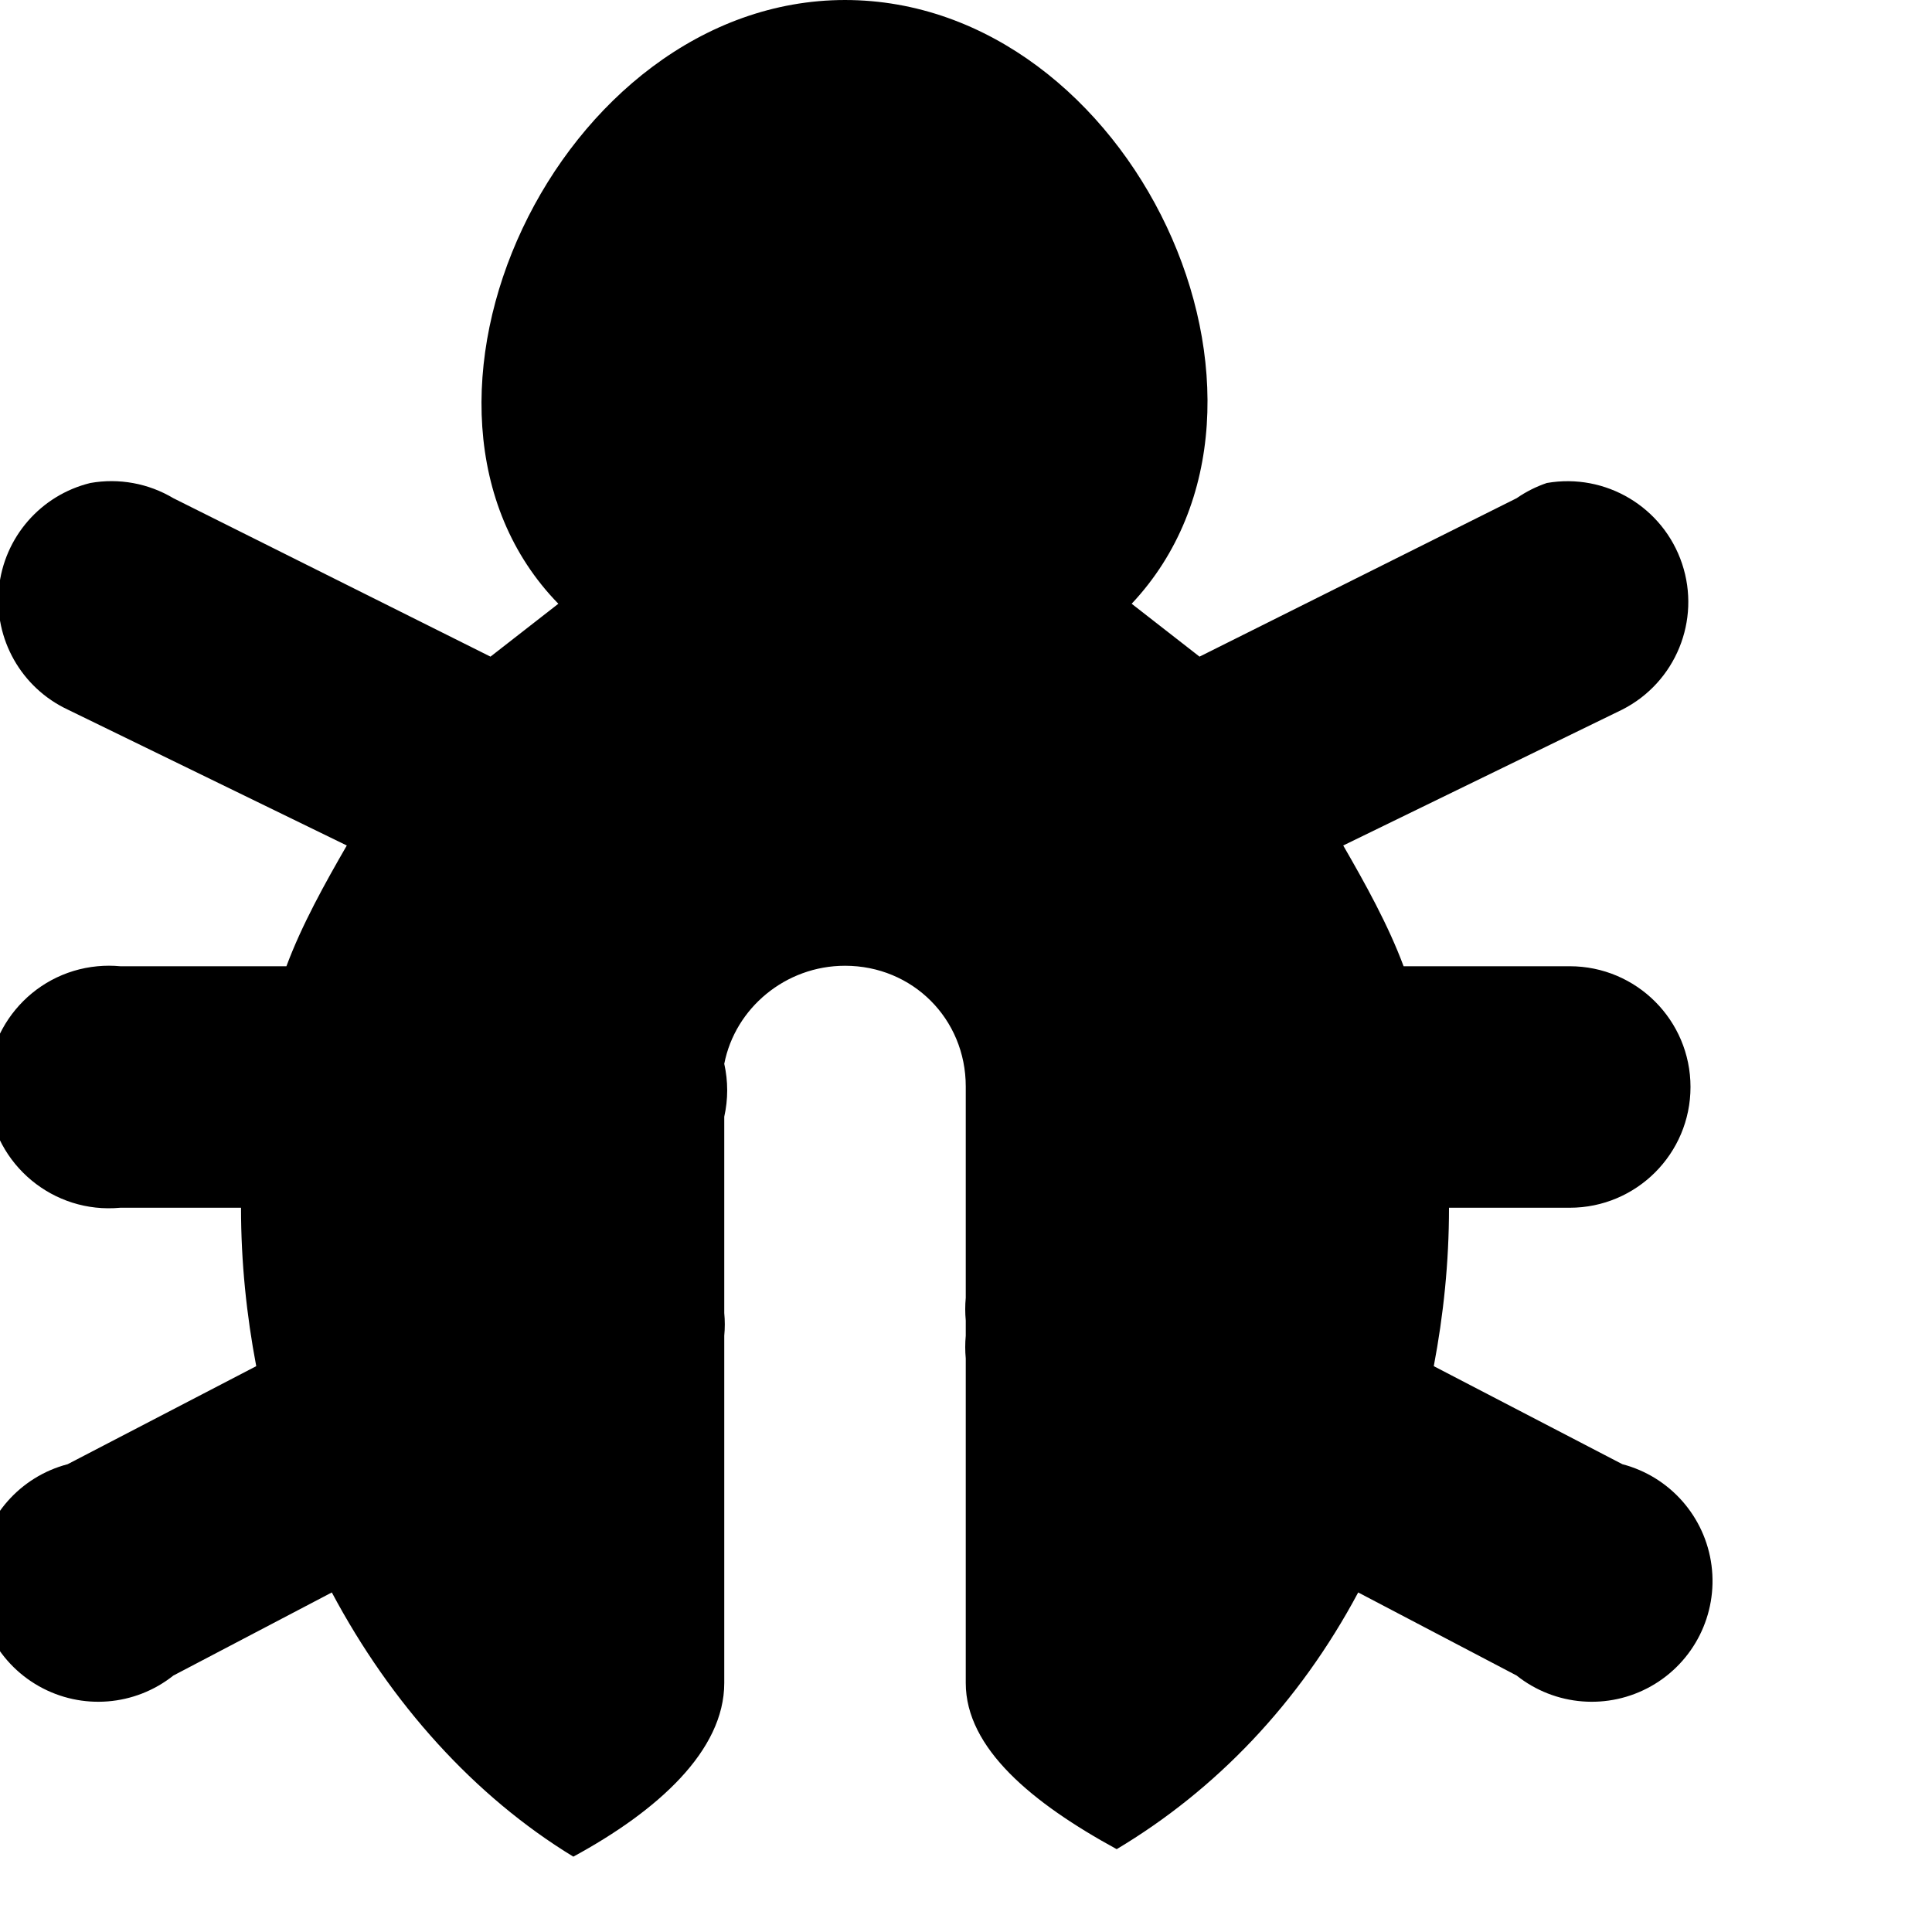
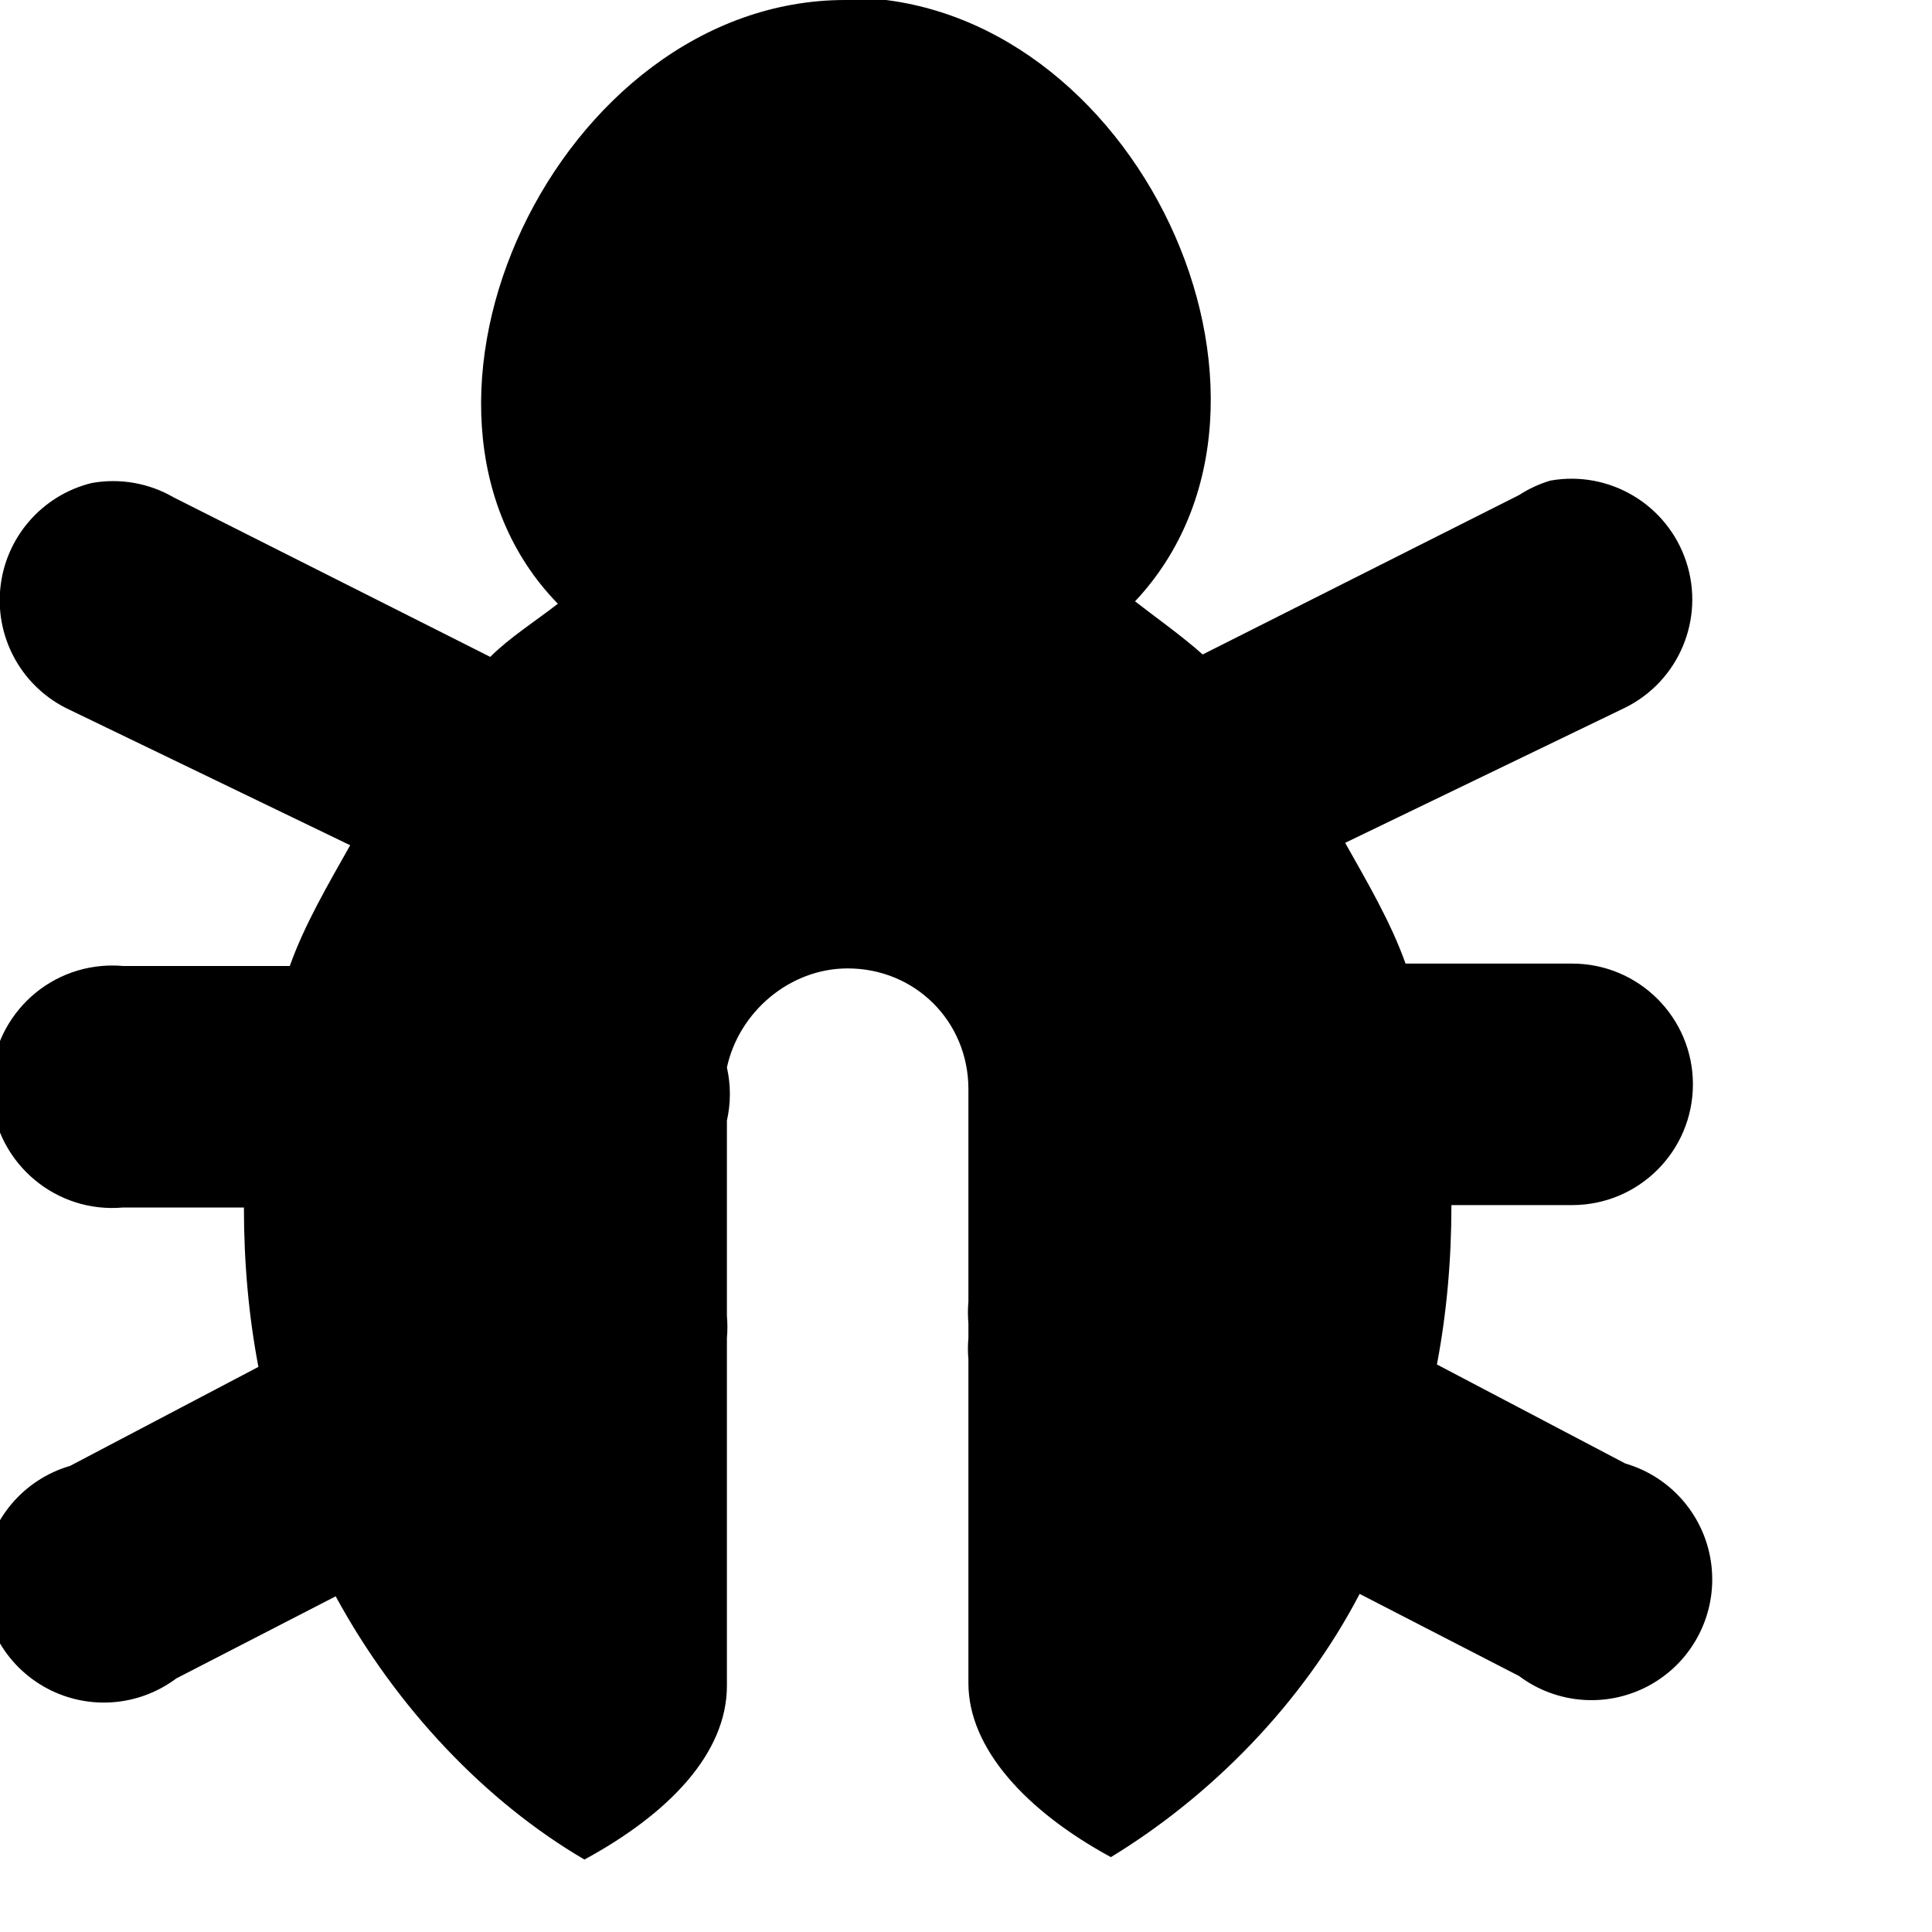
<svg xmlns="http://www.w3.org/2000/svg" width="8" height="8" viewBox="0 0 8 8">
-   <path d="M3.5 0c-1.19 0-1.978 1.69-1.188 2.5l-.281.219-1.313-.656a.5.5 0 0 0-.344-.063.5.5 0 0 0-.094.938l1.156.563c-.09.156-.186.328-.25.5h-.688a.5.5 0 0 0-.094 0 .502.502 0 1 0 .094 1h.5c0 .227.023.445.063.656l-.781.406a.5.5 0 1 0 .438.875l.656-.344c.245.46.59.844 1 1.094.35-.19.625-.439.625-.719v-1.438a.5.5 0 0 0 0-.094v-.813a.5.5 0 0 0 0-.219c.045-.231.254-.406.5-.406.28 0 .5.22.5.5v.875a.5.5 0 0 0 0 .094v.063a.5.5 0 0 0 0 .094v1.344c0 .27.275.497.625.688.41-.245.755-.604 1-1.063l.656.344a.5.5 0 1 0 .438-.875l-.781-.406c.04-.211.063-.429.063-.656h.5a.5.5 0 1 0 0-1h-.688c-.064-.172-.16-.344-.25-.5l1.156-.563a.5.5 0 0 0-.313-.938.5.5 0 0 0-.125.063l-1.313.656-.281-.219c.78-.83.003-2.5-1.188-2.5z" />
+   <path d="M3.5 0c-1.19 0-1.98 1.69-1.19 2.5-.09.07-.2.14-.28.22l-1.31-.66a.5.5 0 0 0-.34-.06.5.5 0 0 0-.09.94l1.16.56c-.09.16-.19.33-.25.5h-.69a.5.5 0 0 0-.09 0 .5.5 0 1 0 .09 1h.5c0 .23.02.45.06.66l-.78.41a.5.5 0 1 0 .44.88l.66-.34c.25.46.62.85 1.03 1.09.35-.19.59-.44.59-.72v-1.44a.5.5 0 0 0 0-.09v-.81a.5.5 0 0 0 0-.22c.05-.23.26-.41.5-.41.28 0 .5.22.5.5v.88a.5.5 0 0 0 0 .09v.06a.5.5 0 0 0 0 .09v1.34c0 .27.24.53.59.72.41-.25.79-.63 1.03-1.09l.66.34a.5.5 0 1 0 .44-.88l-.78-.41c.04-.21.06-.43.06-.66h.5a.5.5 0 1 0 0-1h-.69c-.06-.17-.16-.34-.25-.5l1.16-.56a.5.5 0 0 0-.31-.94.5.5 0 0 0-.13.06l-1.31.66c-.09-.08-.19-.15-.28-.22.78-.83 0-2.5-1.19-2.5z" />
</svg>
